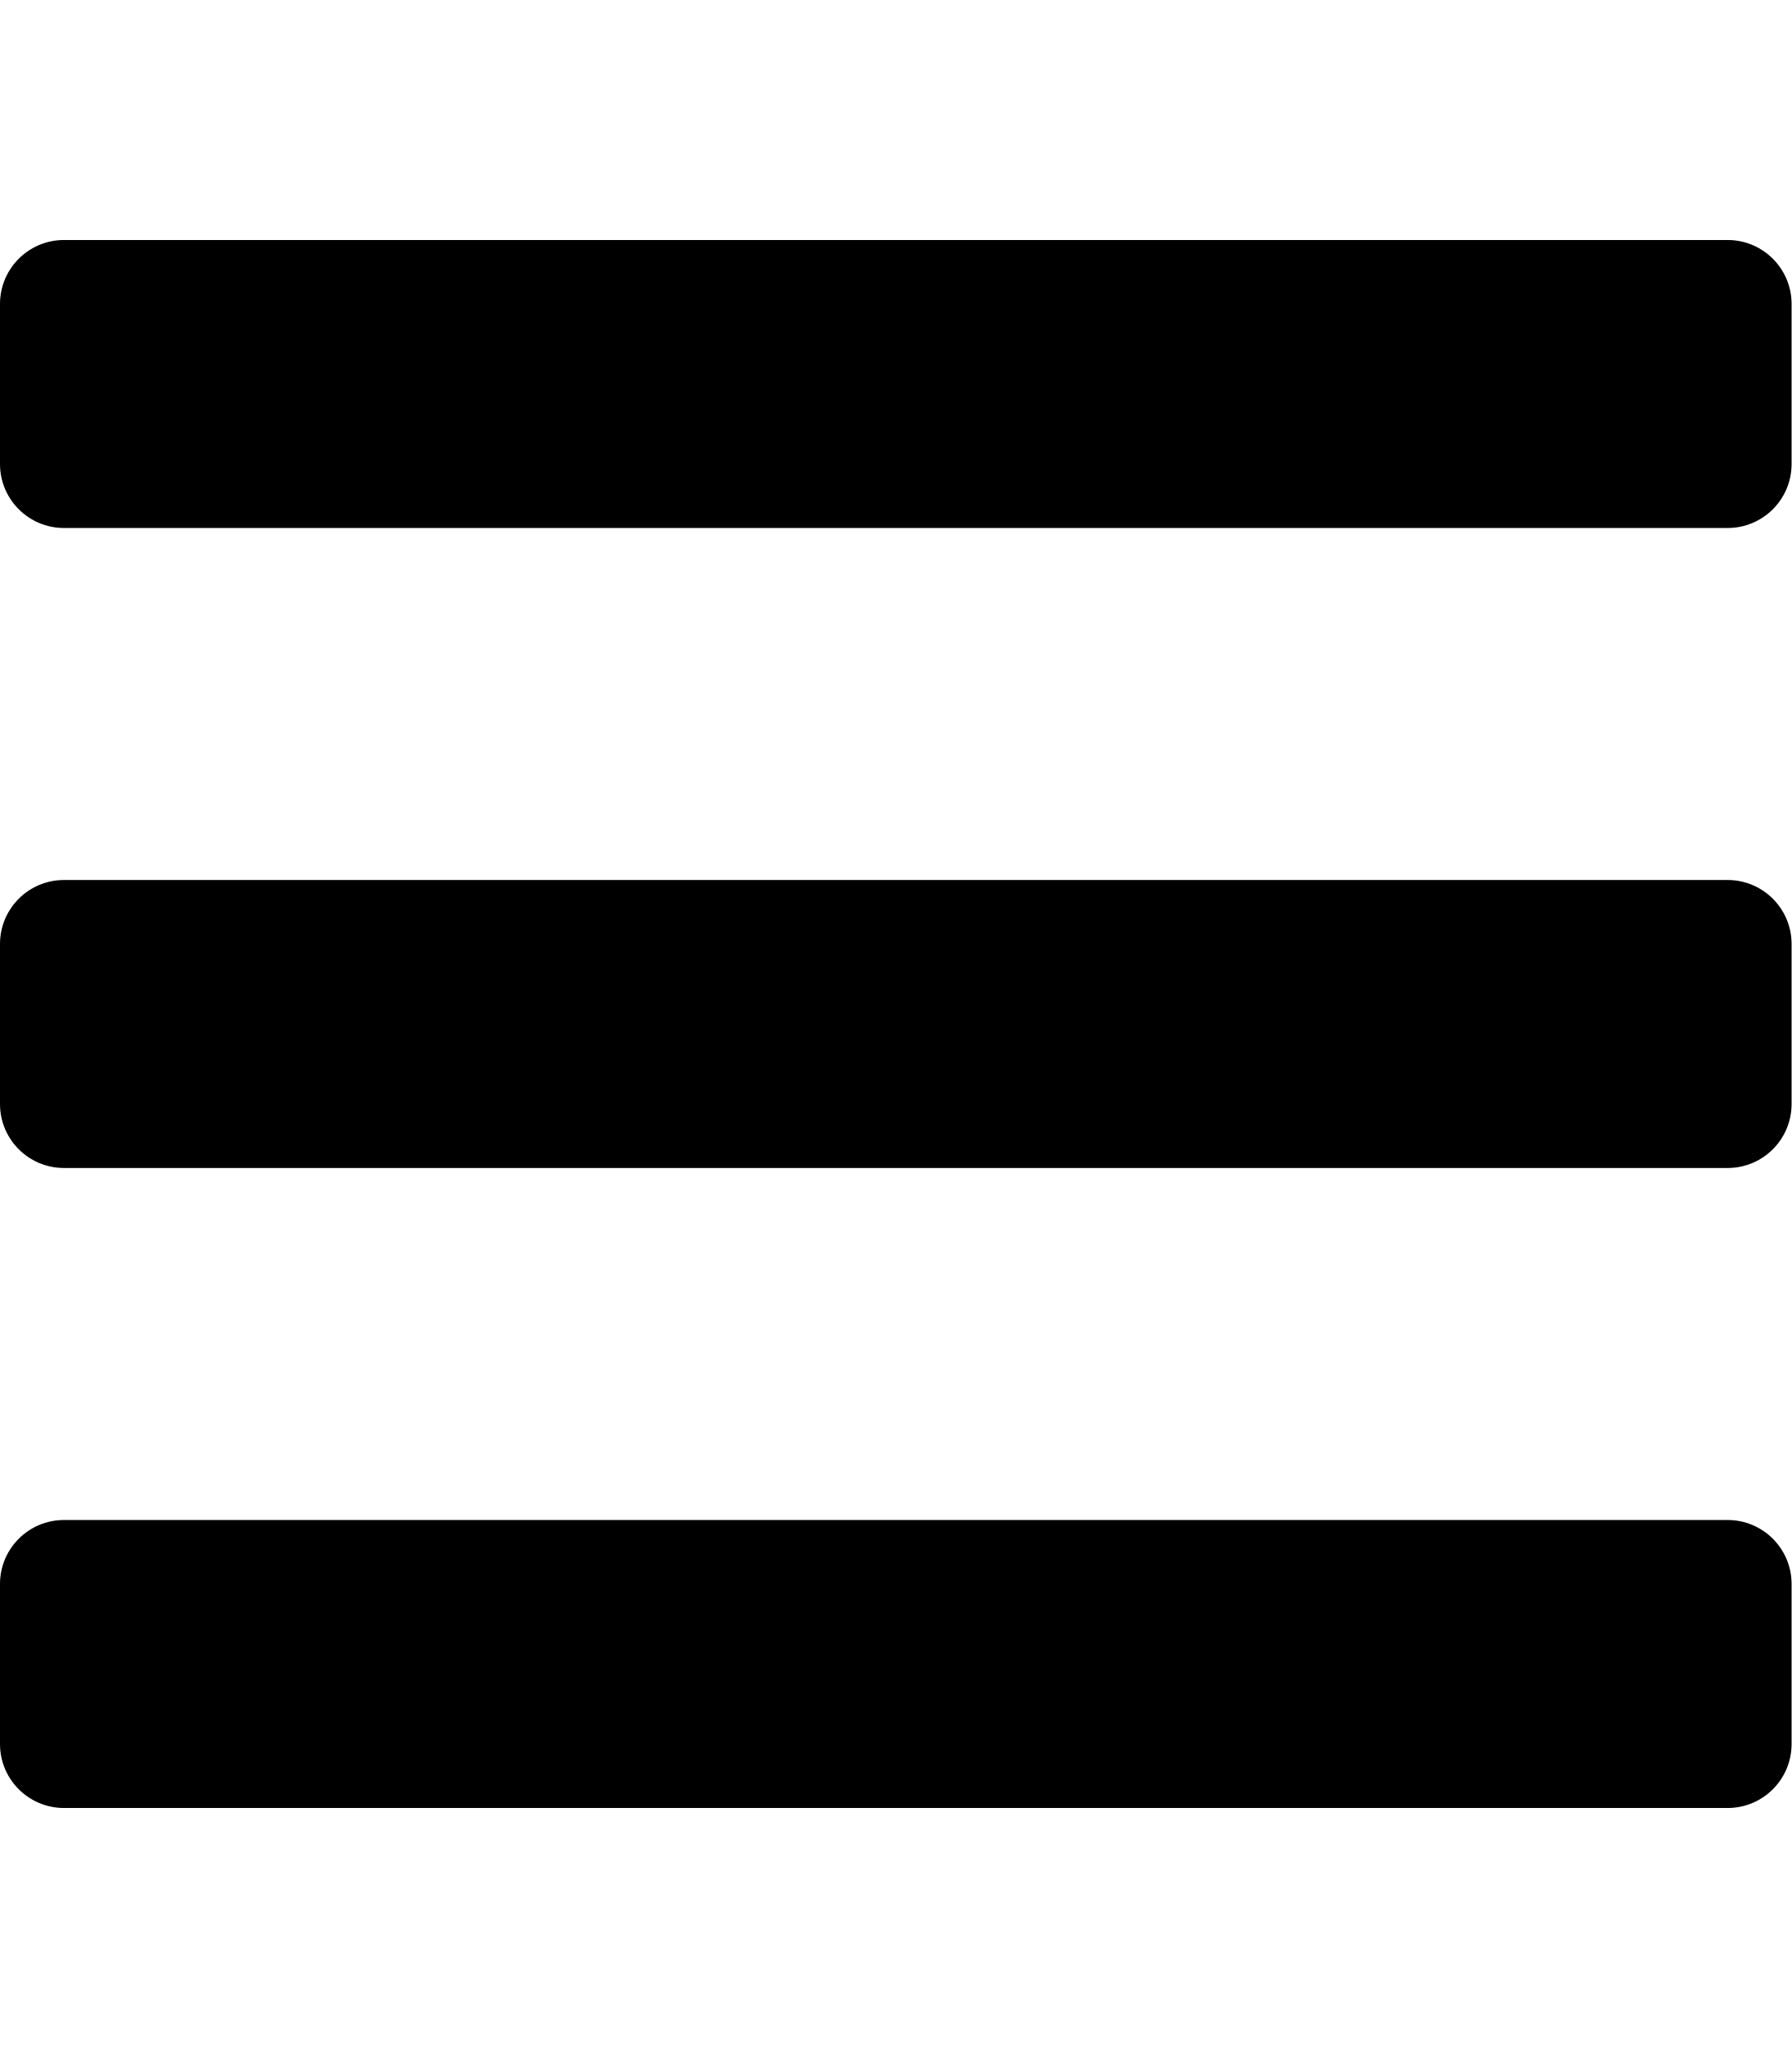
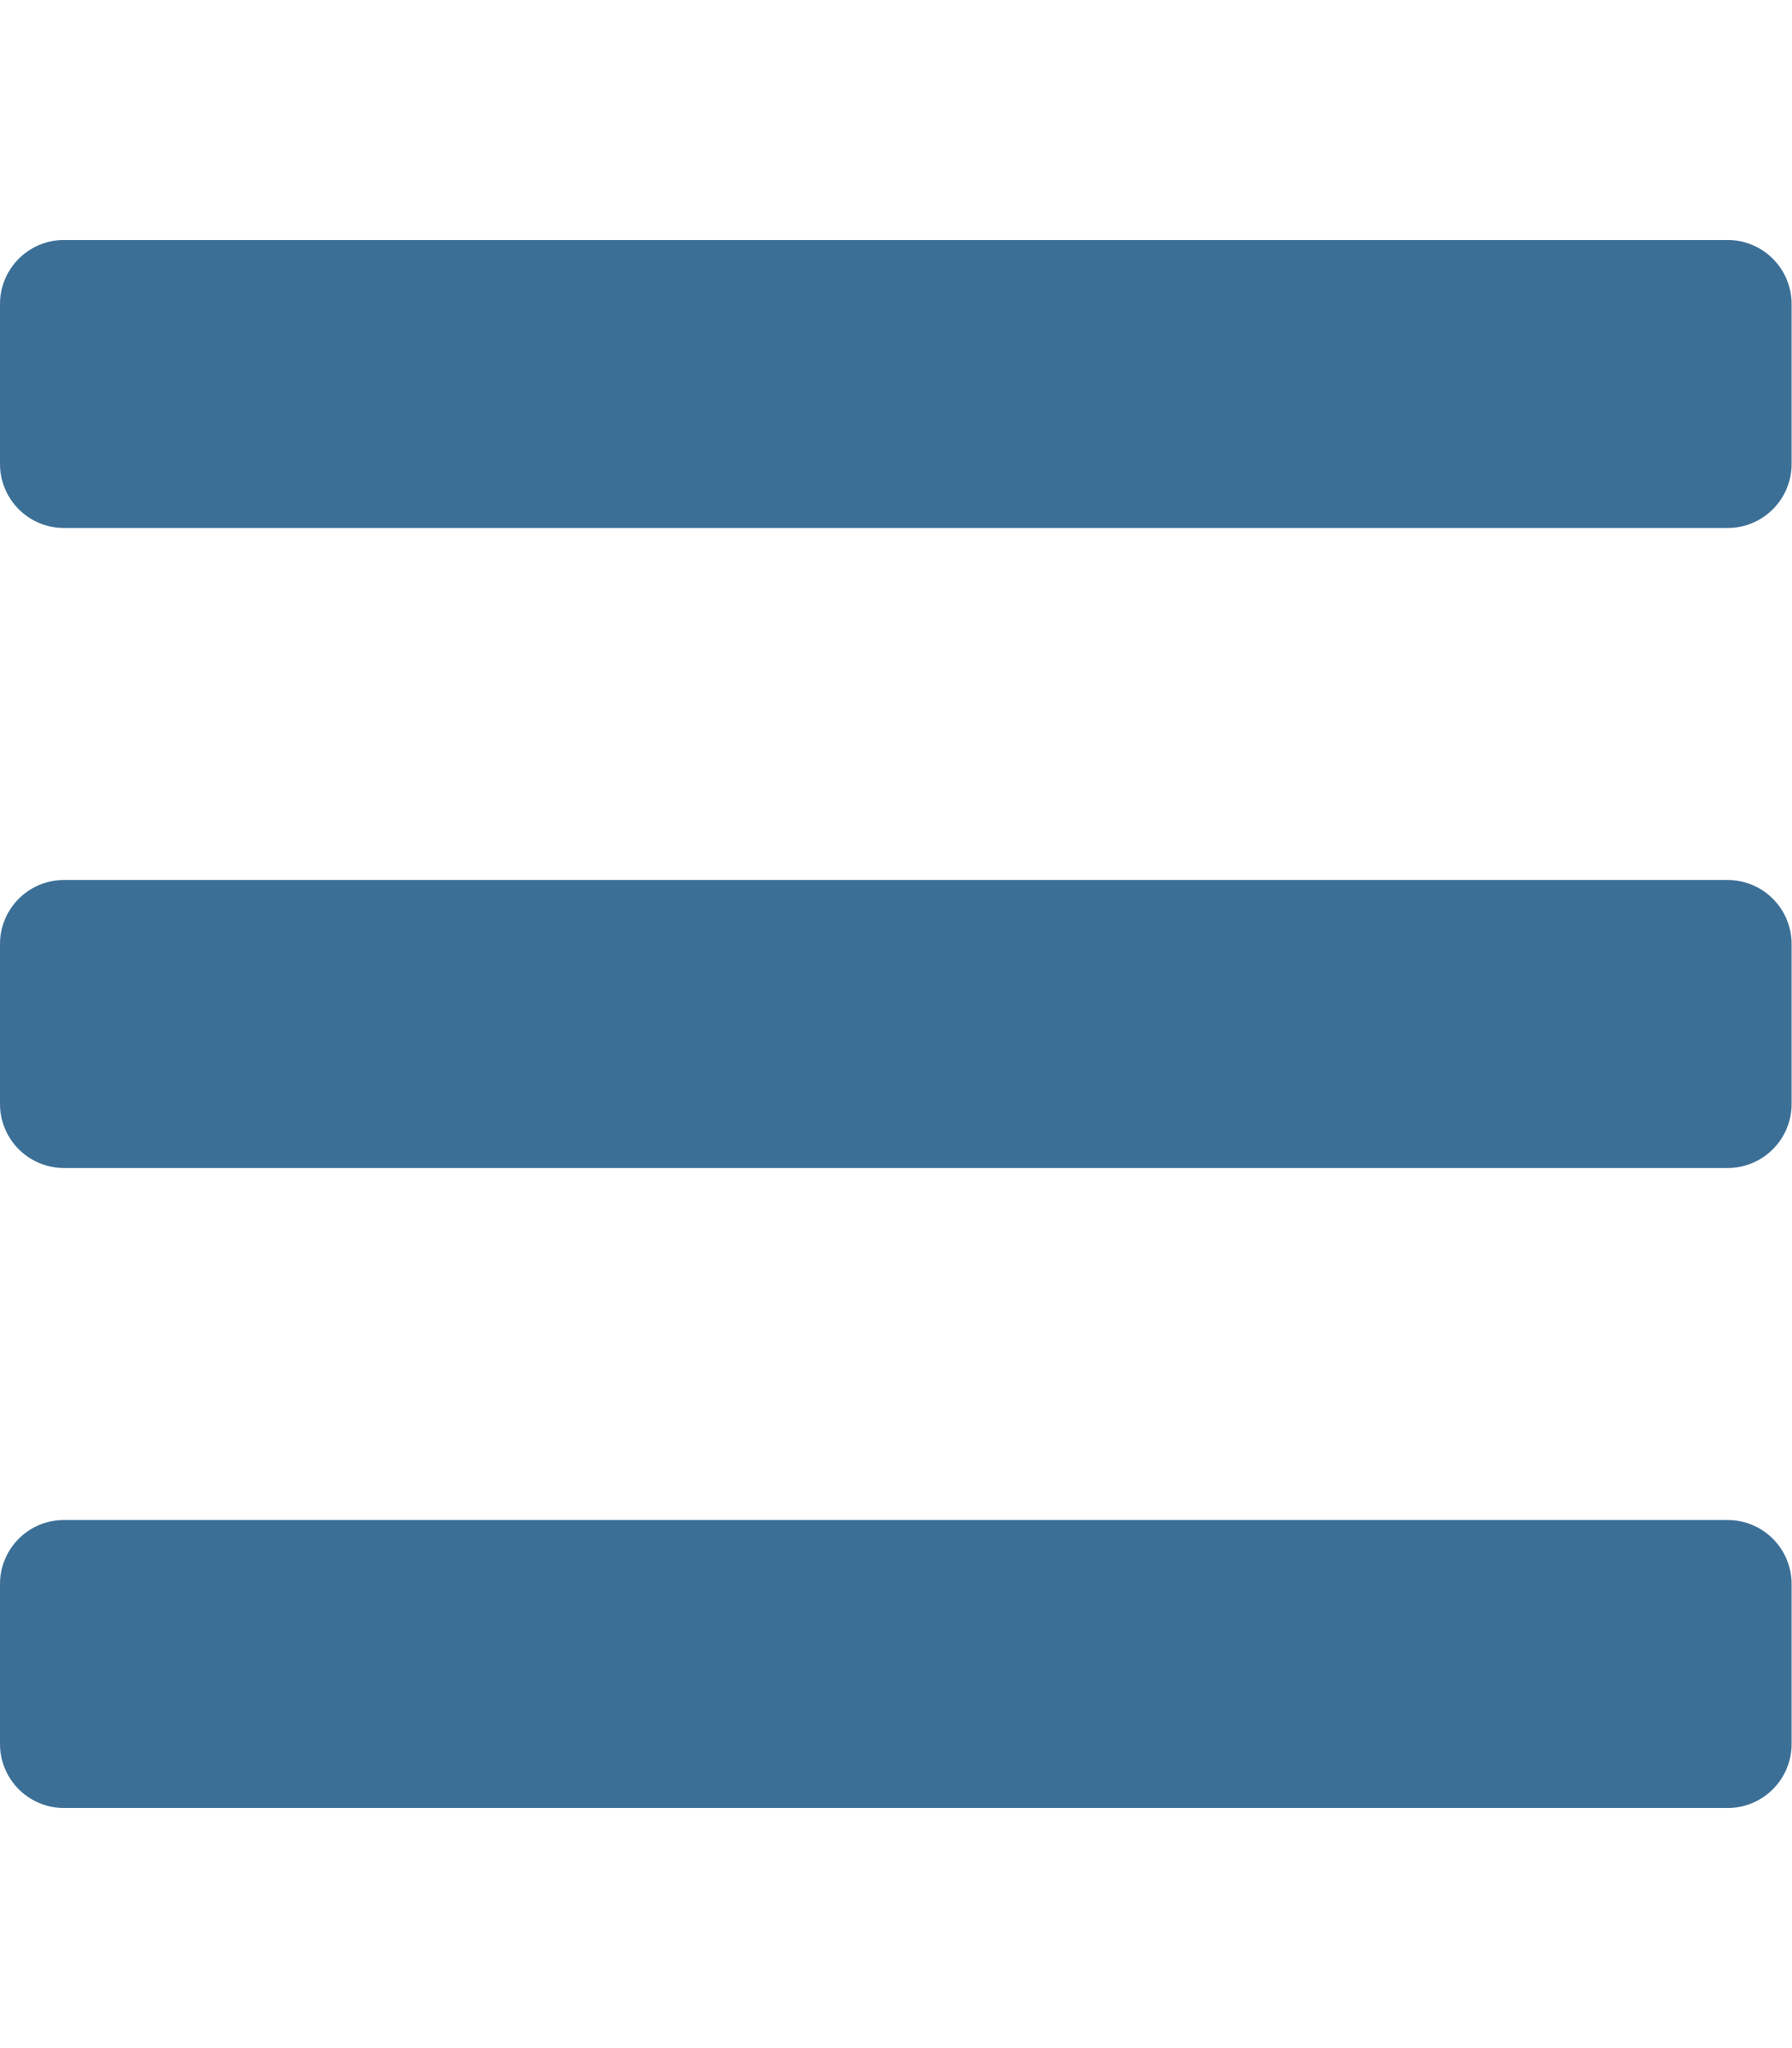
- <svg xmlns="http://www.w3.org/2000/svg" aria-hidden="true" focusable="false" data-prefix="fas" data-icon="bars" class="svg-inline--fa fa-bars fa-w-14" role="img" viewBox="0 0 448 512">
+ <svg xmlns="http://www.w3.org/2000/svg" aria-hidden="true" color="#3b6f96" focusable="false" data-prefix="fas" data-icon="bars" class="svg-inline--fa fa-bars fa-w-14" role="img" viewBox="0 0 448 512">
  <path fill="currentColor" d="M16 132h416c8.837 0 16-7.163 16-16V76c0-8.837-7.163-16-16-16H16C7.163 60 0 67.163 0 76v40c0 8.837 7.163 16 16 16zm0 160h416c8.837 0 16-7.163 16-16v-40c0-8.837-7.163-16-16-16H16c-8.837 0-16 7.163-16 16v40c0 8.837 7.163 16 16 16zm0 160h416c8.837 0 16-7.163 16-16v-40c0-8.837-7.163-16-16-16H16c-8.837 0-16 7.163-16 16v40c0 8.837 7.163 16 16 16z" />
</svg>
